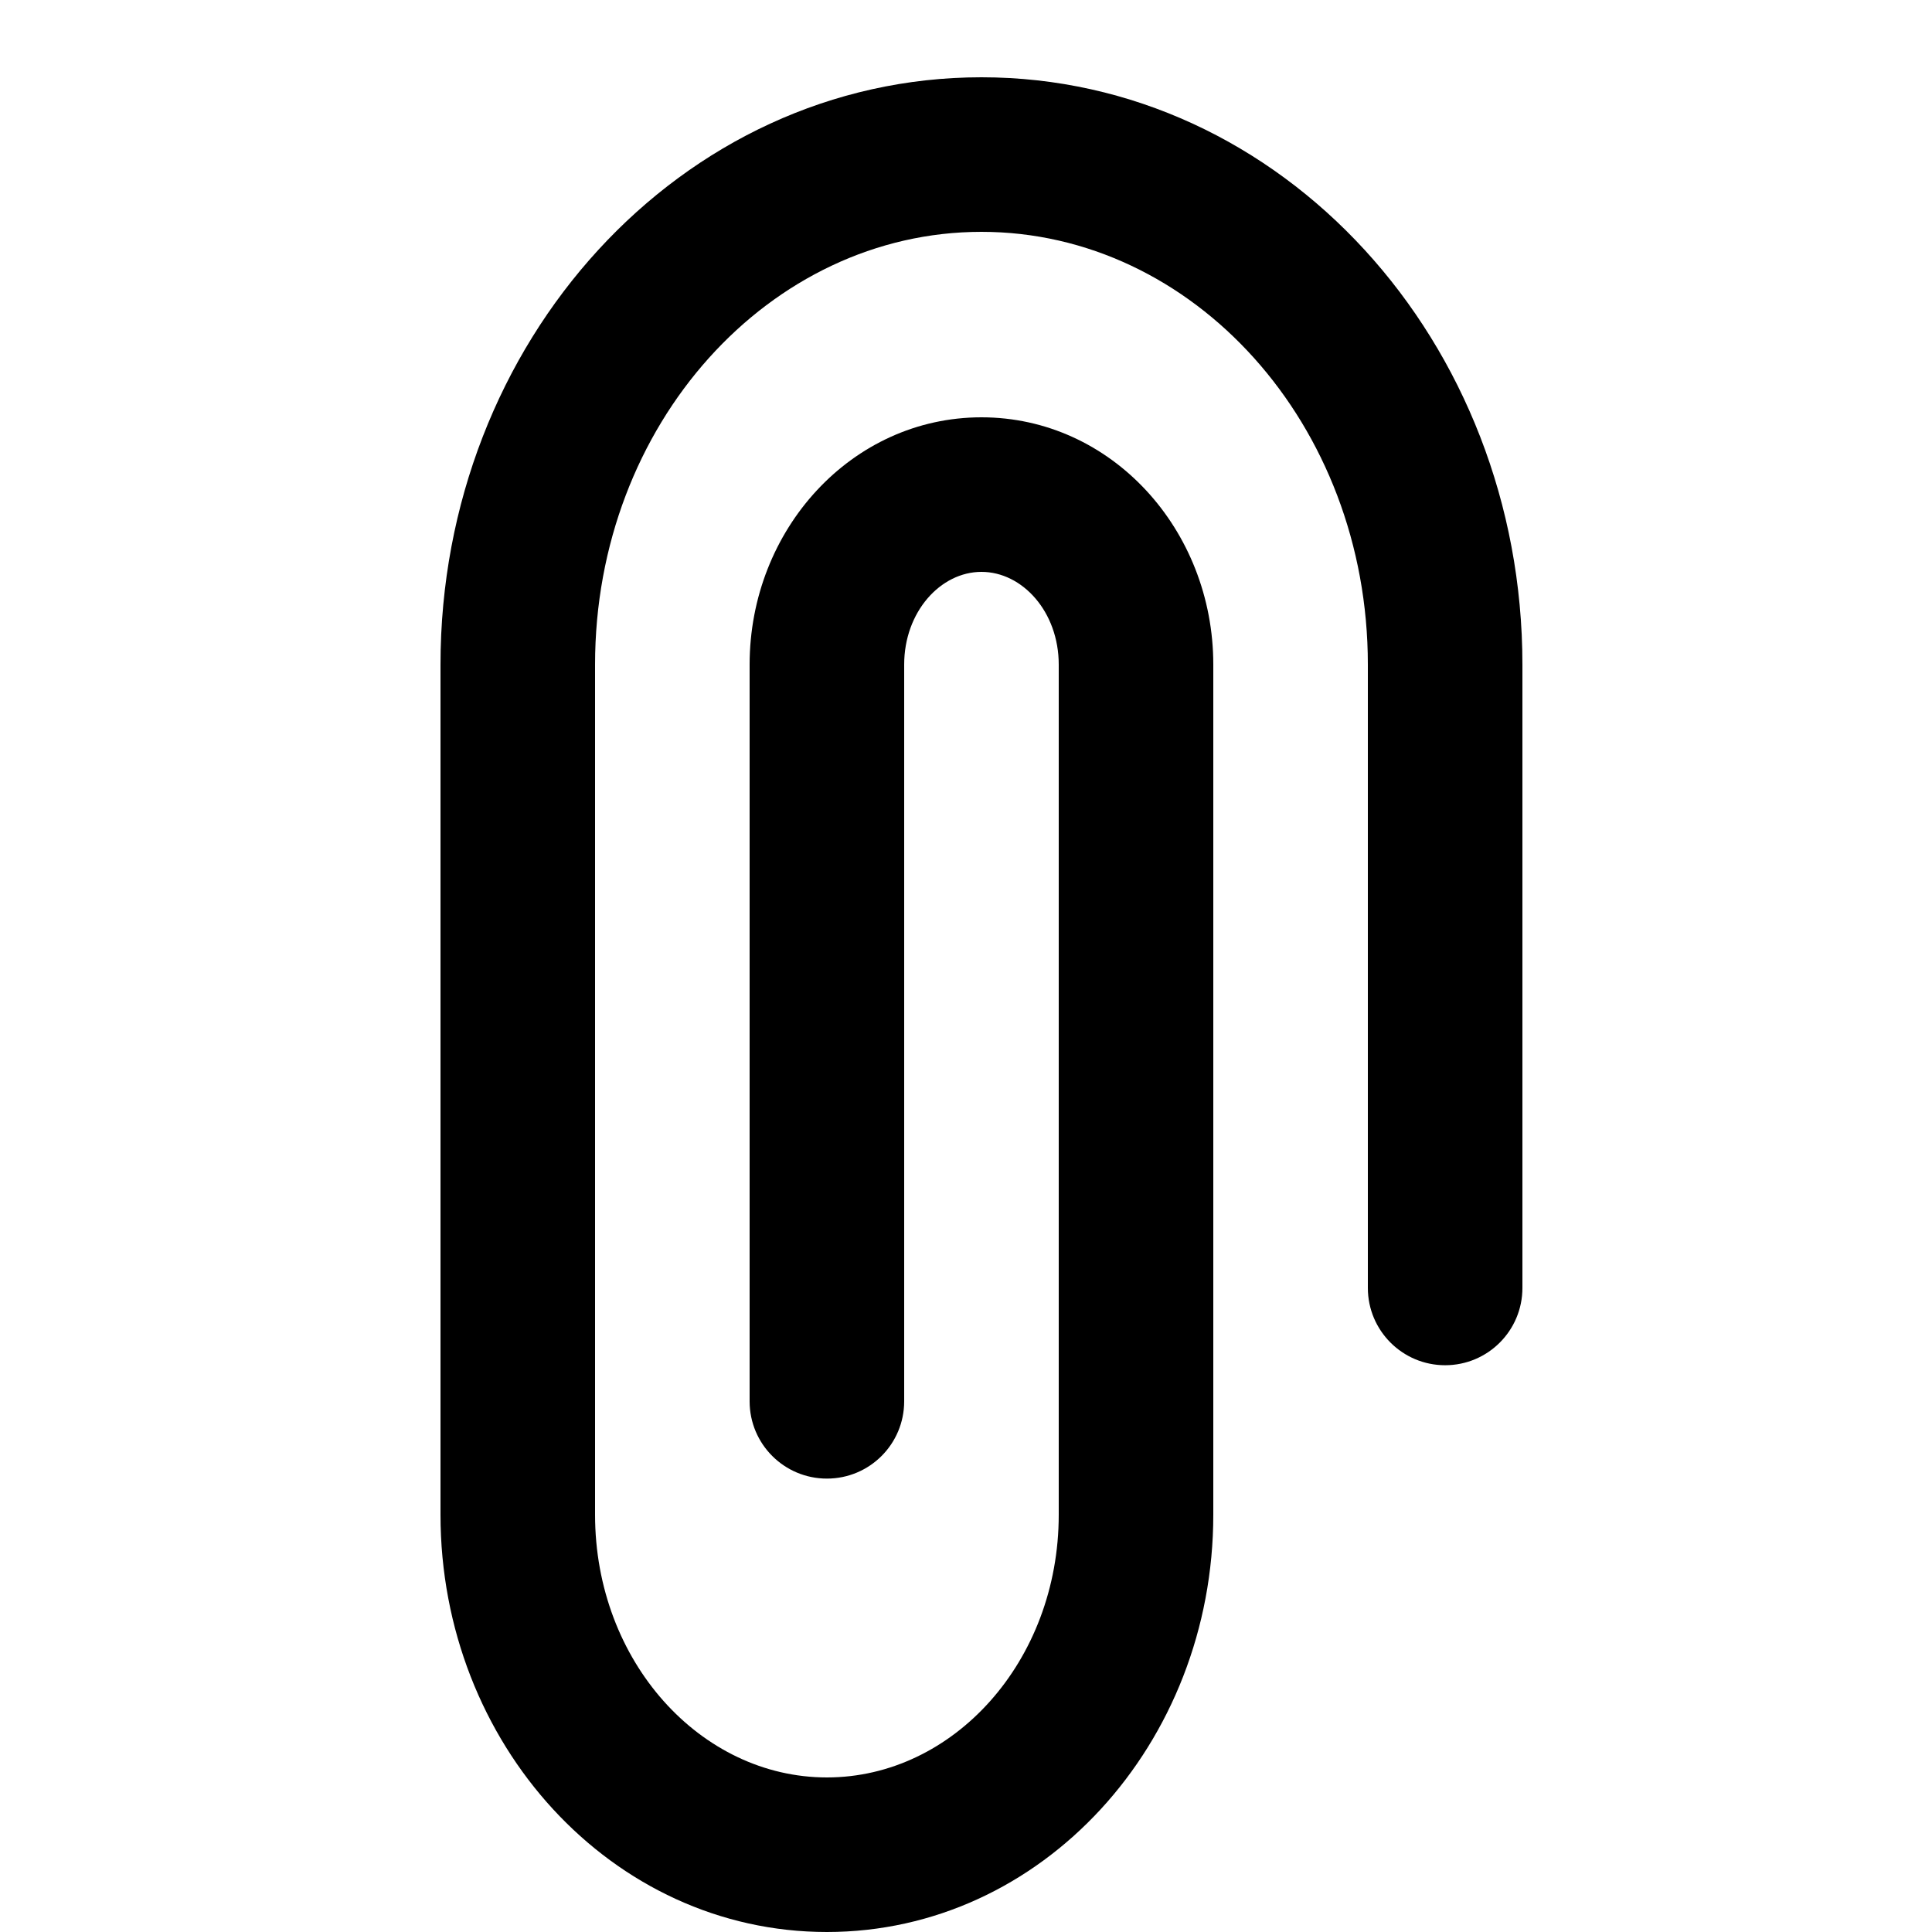
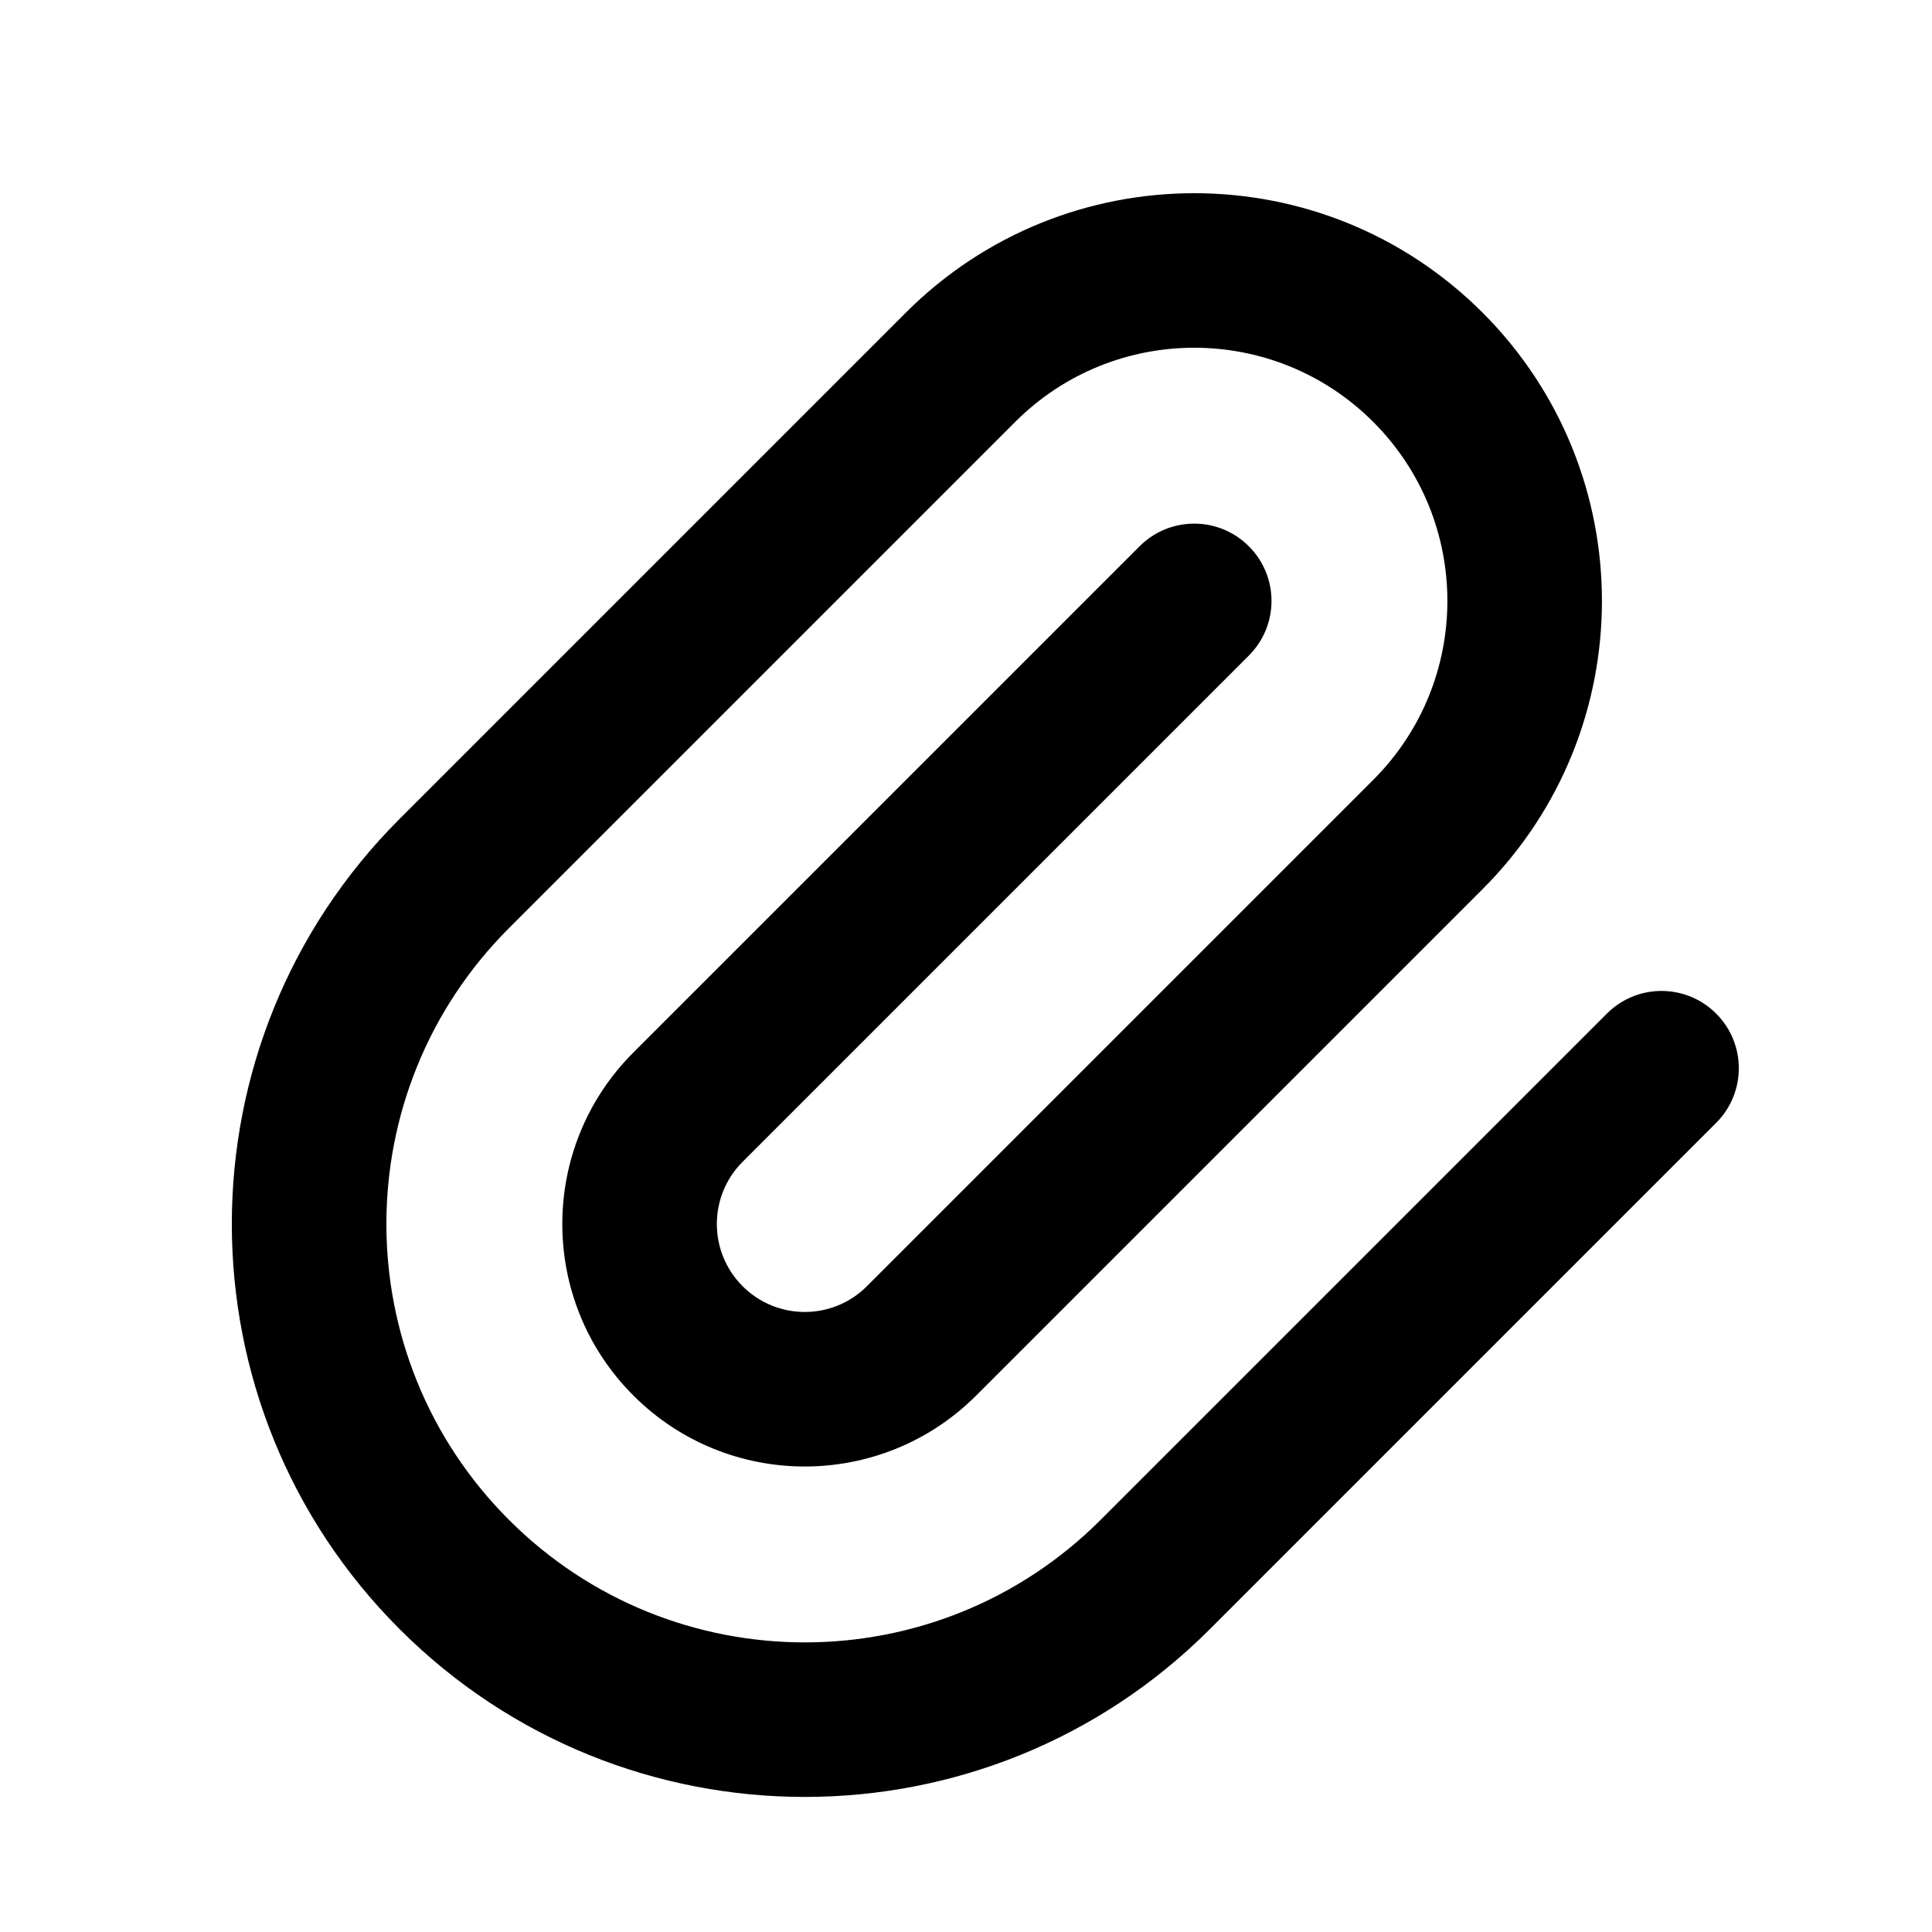
- <svg xmlns="http://www.w3.org/2000/svg" width="25px" height="25px" viewBox="0 0 25 25" version="1.1">
-   <g id="Icons" stroke="none" stroke-width="1" fill="none" fill-rule="evenodd">
-     <path d="M19.7,16.666 L19.7,8.6 C19.7,4.423 16.589,1 12.7,1 C8.812,1 5.7,4.423 5.7,8.6 L5.7,19.6 C5.7,22.562 7.917,25 10.7,25 C13.484,25 15.7,22.562 15.7,19.6 L15.7,8.6 C15.7,6.853 14.38,5.4 12.7,5.4 C11.021,5.4 9.7,6.853 9.7,8.6 L9.7,18.133 C9.7,18.686 10.148,19.133 10.7,19.133 C11.253,19.133 11.7,18.686 11.7,18.133 L11.7,8.6 C11.7,7.917 12.171,7.4 12.7,7.4 C13.23,7.4 13.7,7.917 13.7,8.6 L13.7,19.6 C13.7,21.498 12.335,23 10.7,23 C9.066,23 7.7,21.498 7.7,19.6 L7.7,8.6 C7.7,5.487 9.961,3 12.7,3 C15.439,3 17.7,5.487 17.7,8.6 L17.7,16.666 C17.7,17.218 18.148,17.666 18.7,17.666 C19.253,17.666 19.7,17.218 19.7,16.666 Z" id="Path" fill="#000000" fill-rule="nonzero" />
-   </g>
+ <svg xmlns="http://www.w3.org/2000/svg" width="25" height="25" viewBox="0 0 25 25">
+   <path d="M14.746,7.069 L8.195,13.62 C6.97,14.845 6.97,16.832 8.195,18.057 C9.42,19.283 11.407,19.283 12.633,18.057 L19.184,11.506 C21.244,9.446 21.244,6.106 19.184,4.045 C17.123,1.985 13.783,1.985 11.722,4.045 L5.171,10.596 C2.276,13.491 2.276,18.186 5.171,21.081 C8.067,23.976 12.761,23.976 15.656,21.081 L22.207,14.53 C22.598,14.139 22.598,13.506 22.207,13.116 C21.817,12.725 21.183,12.725 20.793,13.116 L14.242,19.667 C12.128,21.781 8.7,21.781 6.586,19.667 C4.471,17.552 4.471,14.125 6.586,12.01 L13.137,5.459 C14.416,4.18 16.49,4.18 17.769,5.459 C19.049,6.739 19.049,8.813 17.769,10.092 L11.218,16.643 C10.774,17.088 10.054,17.088 9.609,16.643 C9.165,16.199 9.165,15.478 9.609,15.034 L16.16,8.483 C16.551,8.092 16.551,7.459 16.16,7.069 C15.77,6.678 15.136,6.678 14.746,7.069 Z" />
</svg>
